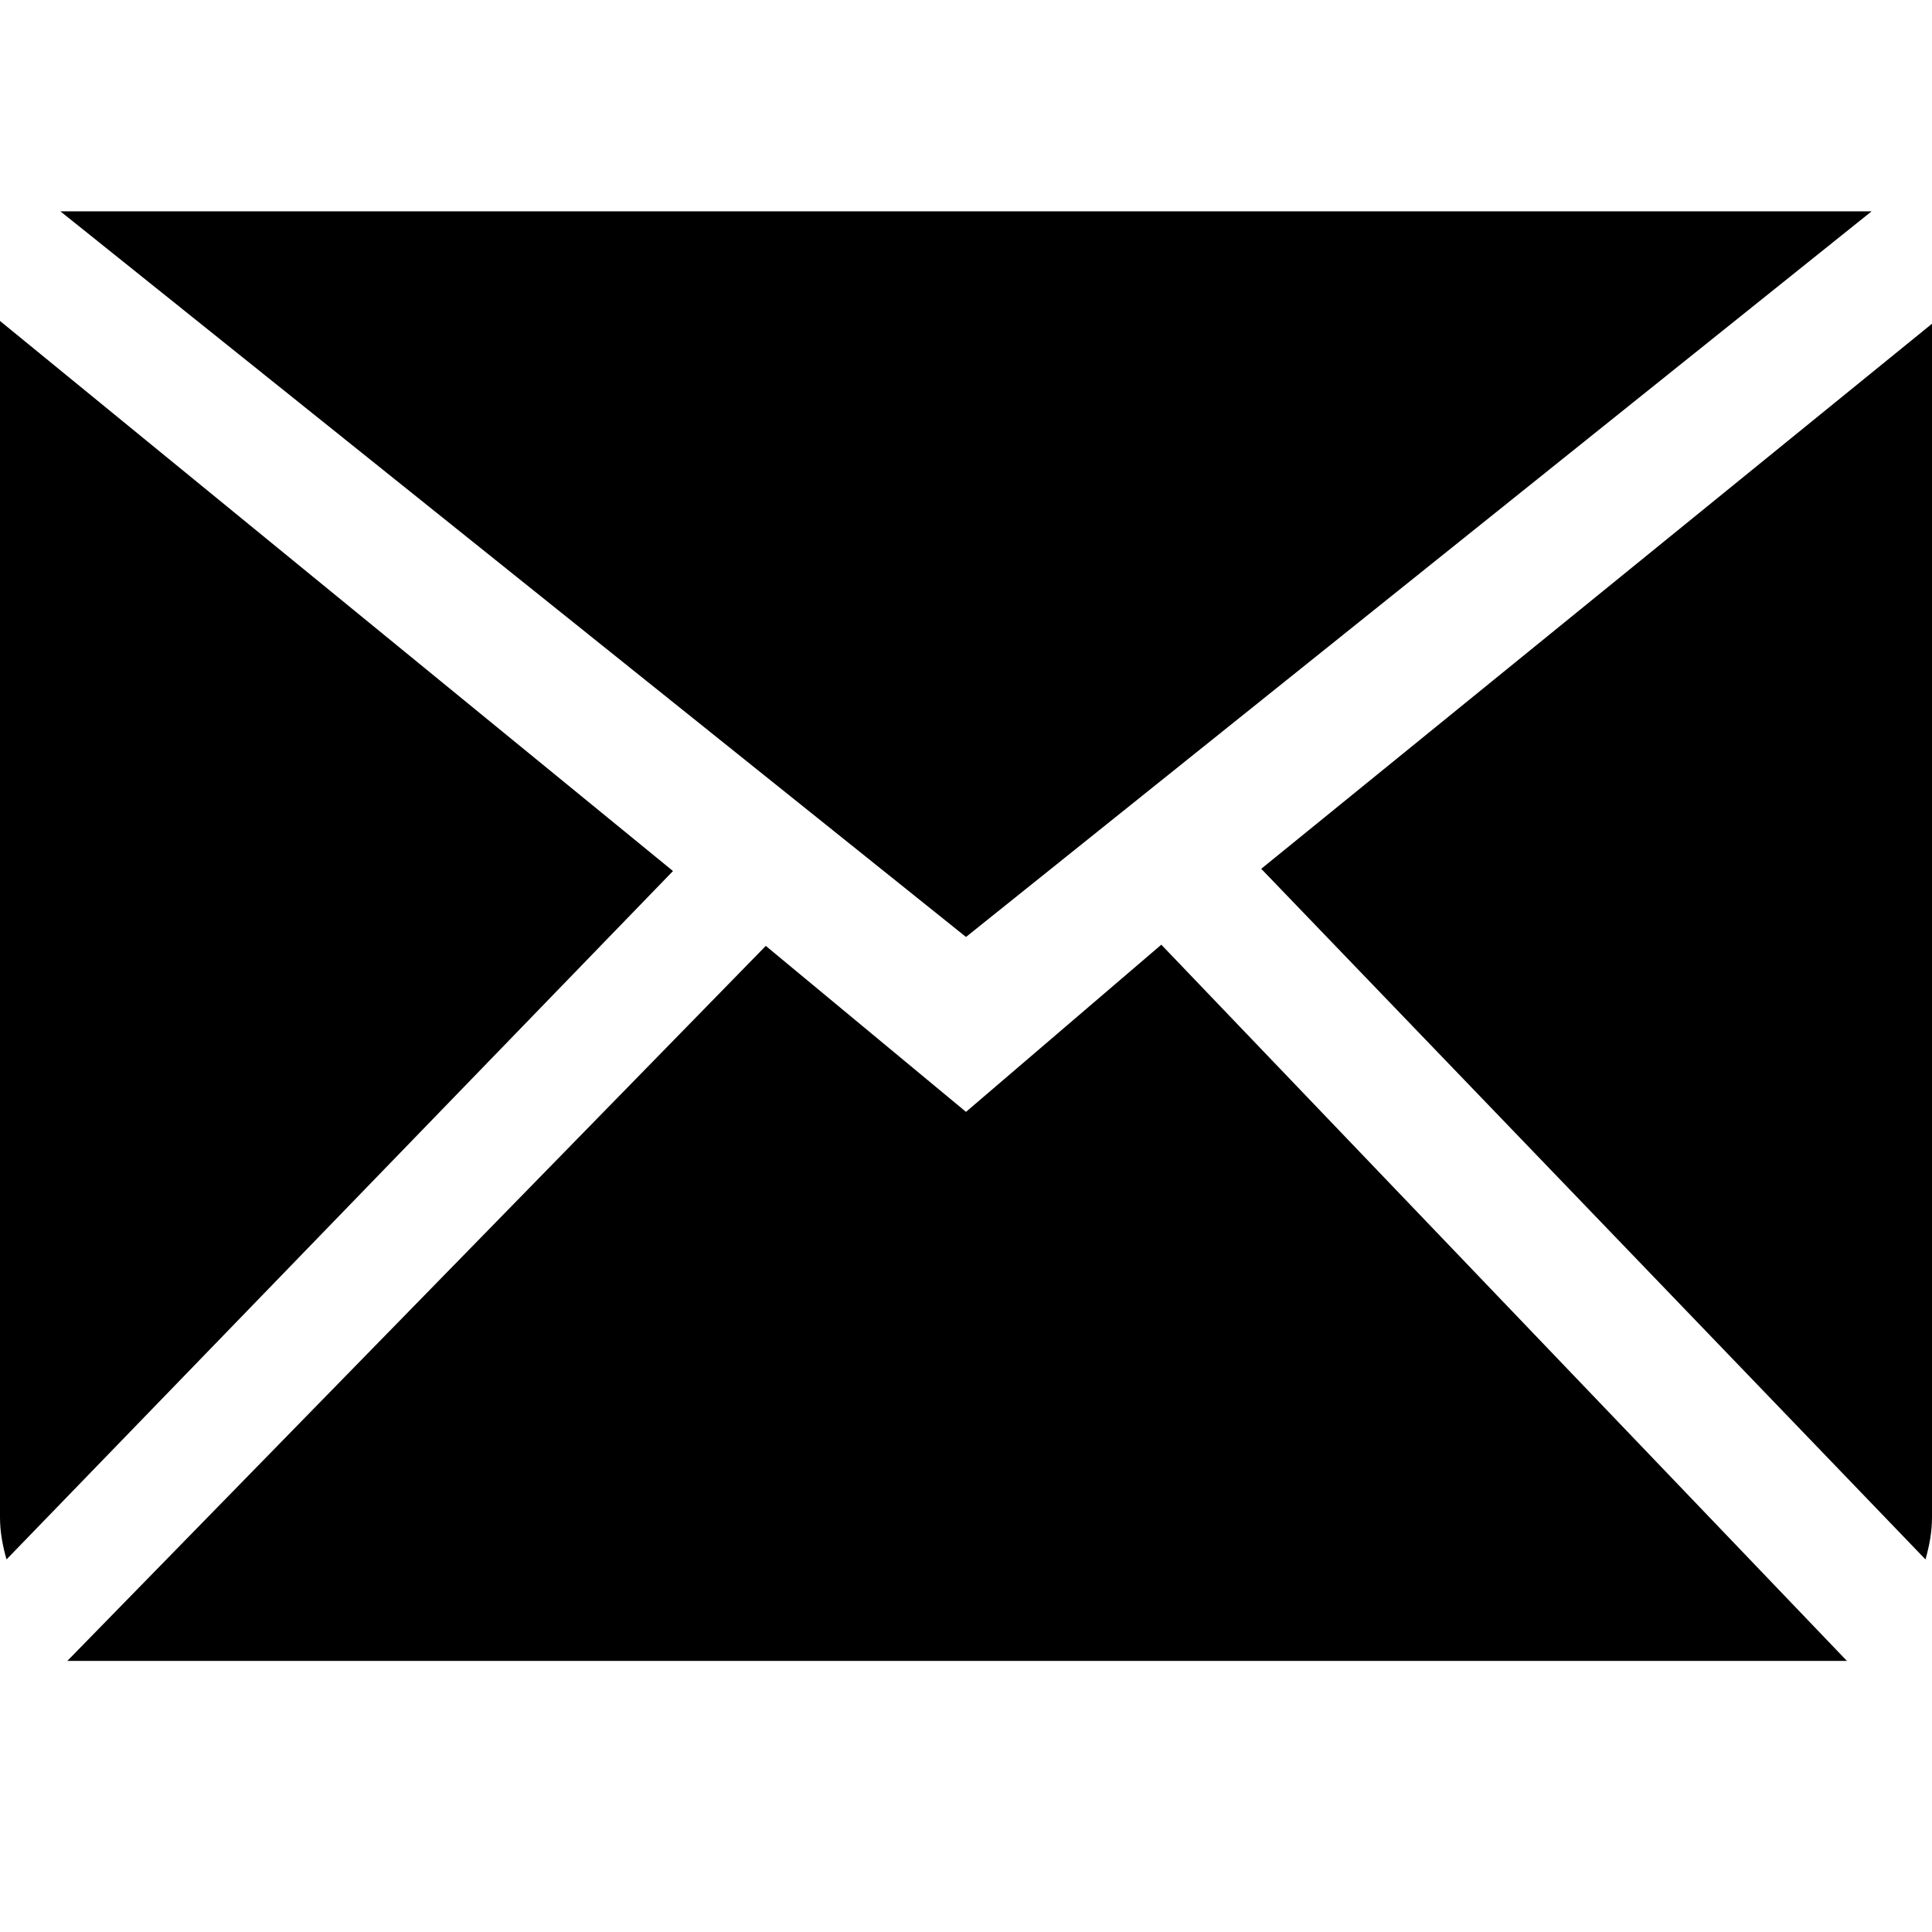
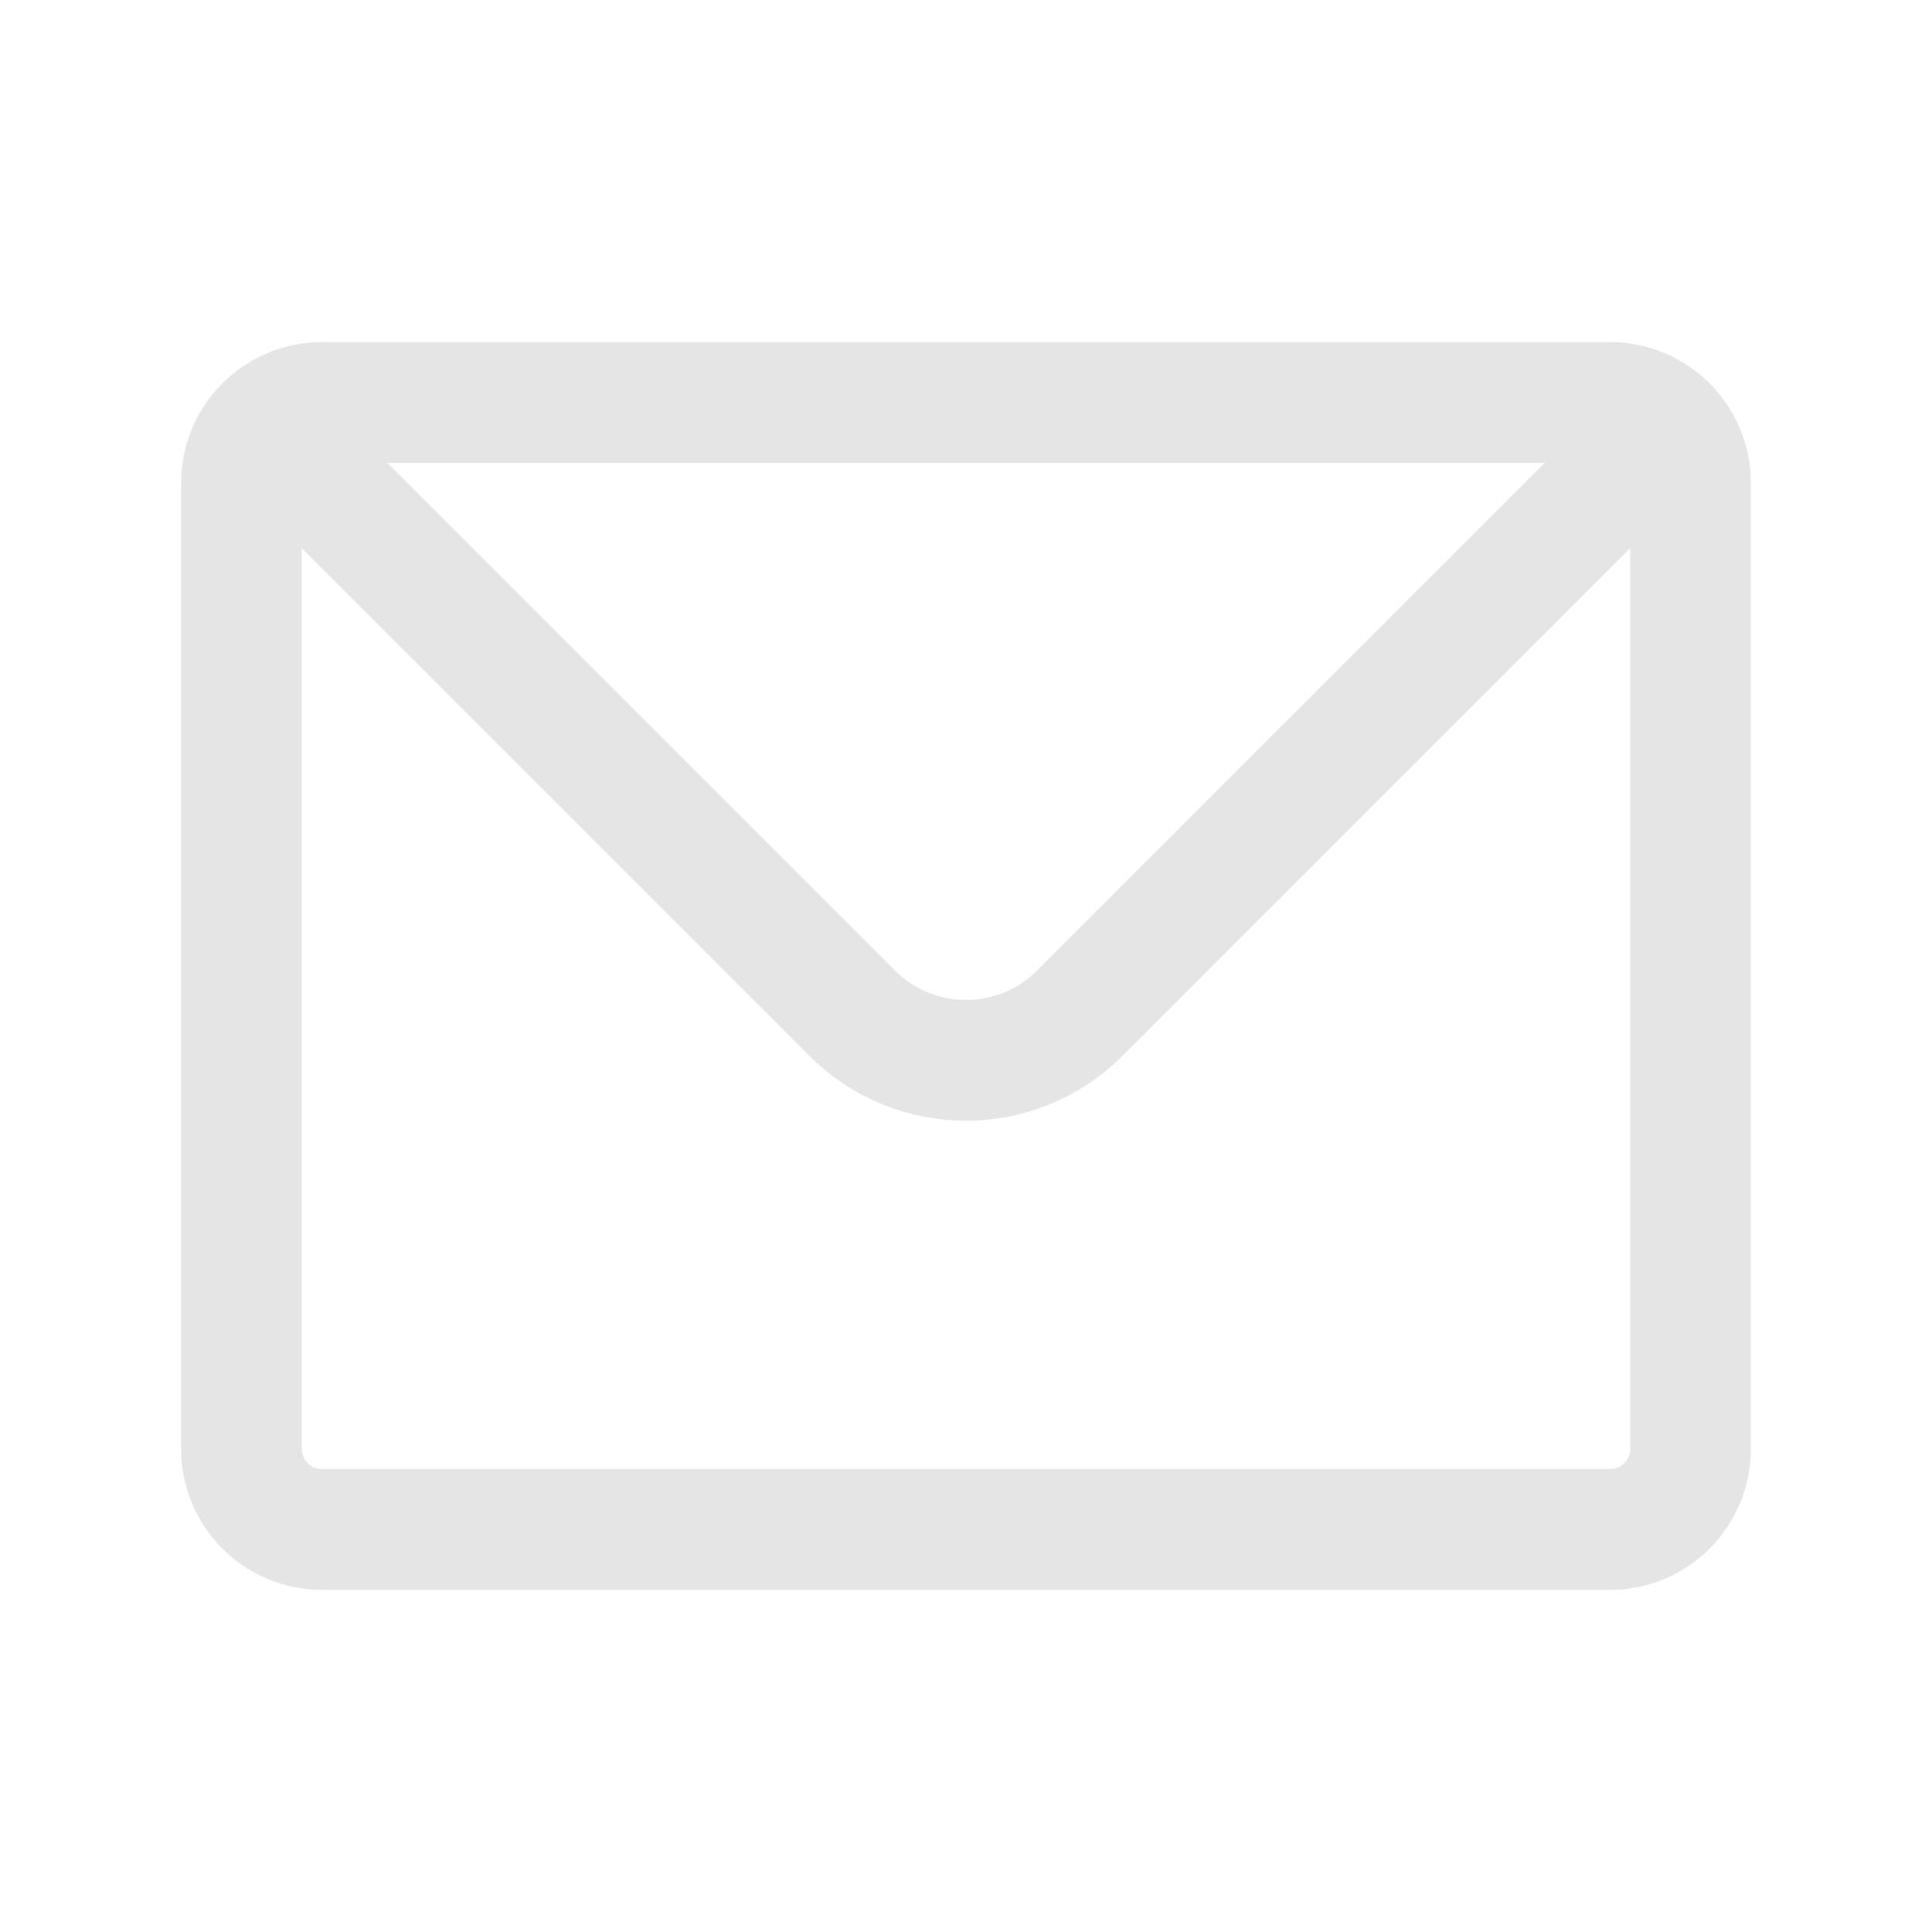
- <svg xmlns="http://www.w3.org/2000/svg" width="800px" height="800px" viewBox="0 -3.5 32 32" version="1.1">
-   <defs>
- 
- </defs>
-   <g id="Page-1" stroke="none" stroke-width="1" fill="none" fill-rule="evenodd">
-     <g id="Icon-Set-Filled" transform="translate(-414, -261)" fill="#000000">
-       <path d="M430,275.916 L426.684,273.167 L415.115,285.01 L444.591,285.01 L433.235,273.147 L430,275.916 L430,275.916 Z M434.89,271.89 L445.892,283.329 C445.955,283.107 446,282.877 446,282.634 L446,262.862 L434.89,271.89 L434.89,271.89 Z M414,262.816 L414,282.634 C414,282.877 414.045,283.107 414.108,283.329 L425.147,271.927 L414,262.816 L414,262.816 Z M445,261 L415,261 L430,273.019 L445,261 L445,261 Z" id="mail">
- 
- </path>
-     </g>
+ <svg xmlns="http://www.w3.org/2000/svg" viewBox="0 0 24 24" fill="none">
+   <g id="SVGRepo_bgCarrier" stroke-width="0" />
+   <g id="SVGRepo_tracerCarrier" stroke-linecap="round" stroke-linejoin="round" />
+   <g id="SVGRepo_iconCarrier">
+     <path d="M3.293 5.293C3.474 5.112 3.724 5 4 5H20C20.276 5 20.526 5.112 20.707 5.293M3.293 5.293C3.112 5.474 3 5.724 3 6V18C3 18.552 3.448 19 4 19H20C20.552 19 21 18.552 21 18V6C21 5.724 20.888 5.474 20.707 5.293M3.293 5.293L10.586 12.586C11.367 13.367 12.633 13.367 13.414 12.586L20.707 5.293" stroke="#e5e5e5" stroke-width="1.5" stroke-linecap="round" stroke-linejoin="round" />
  </g>
</svg>
